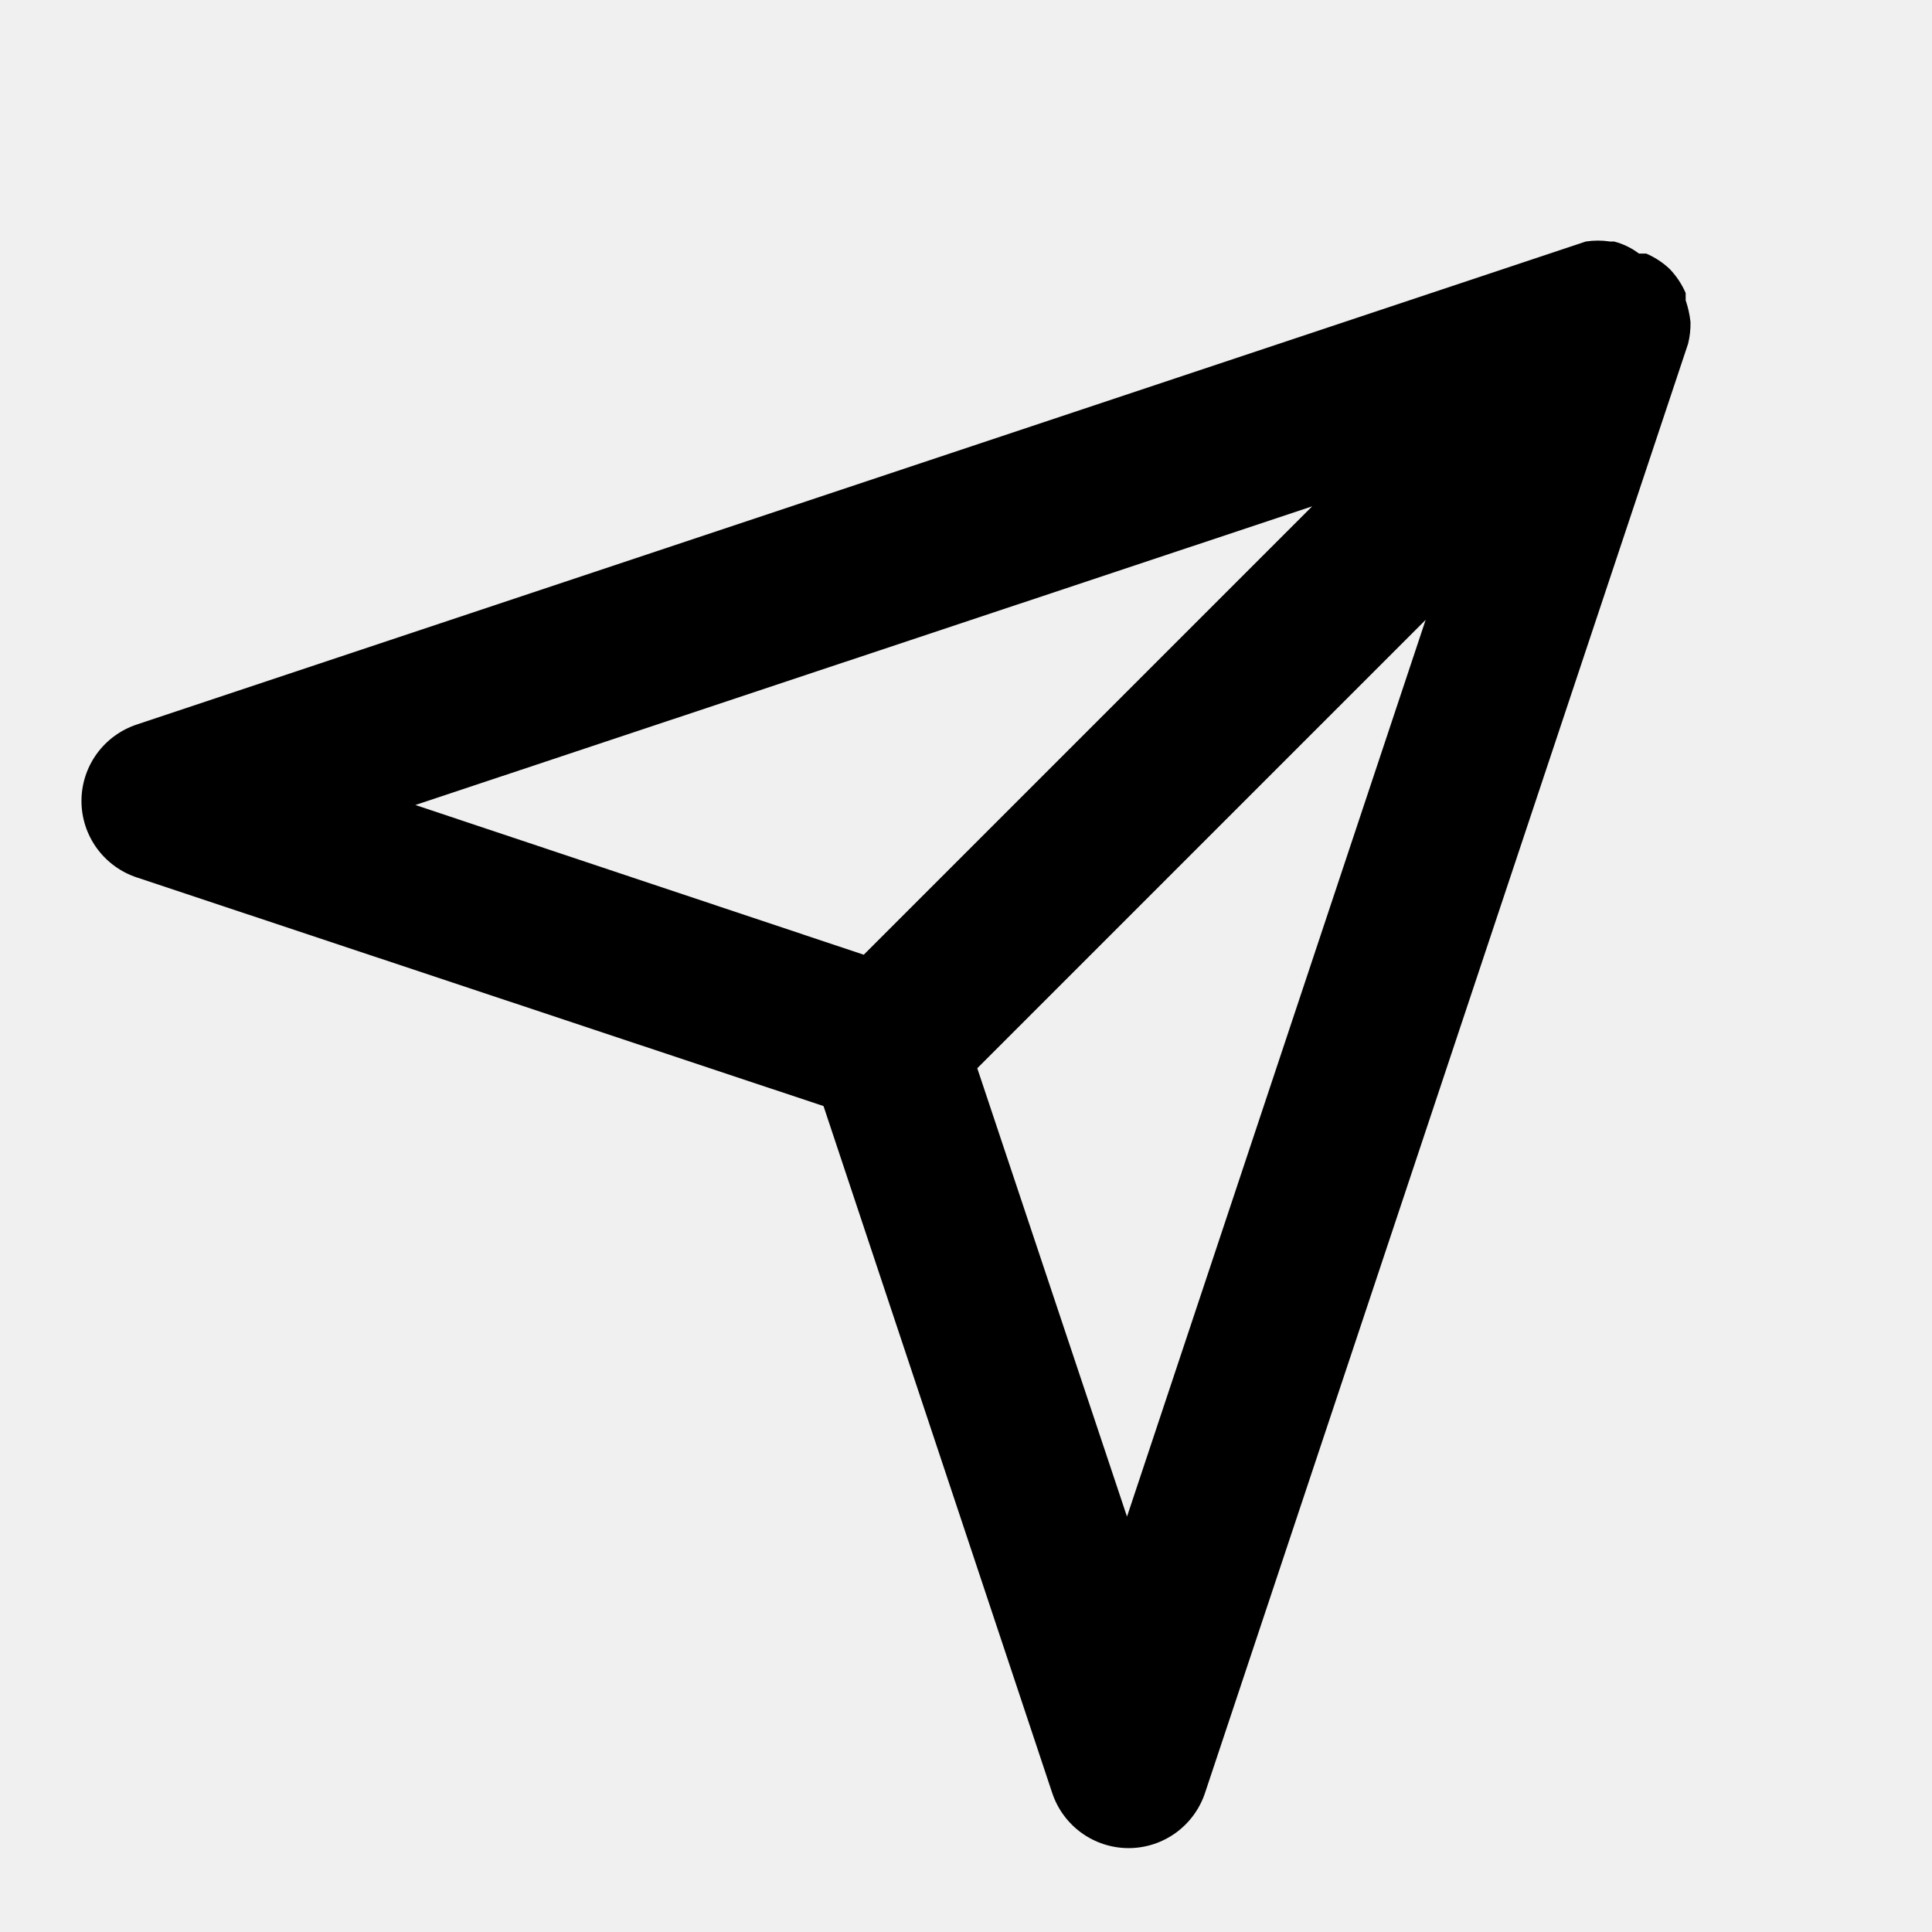
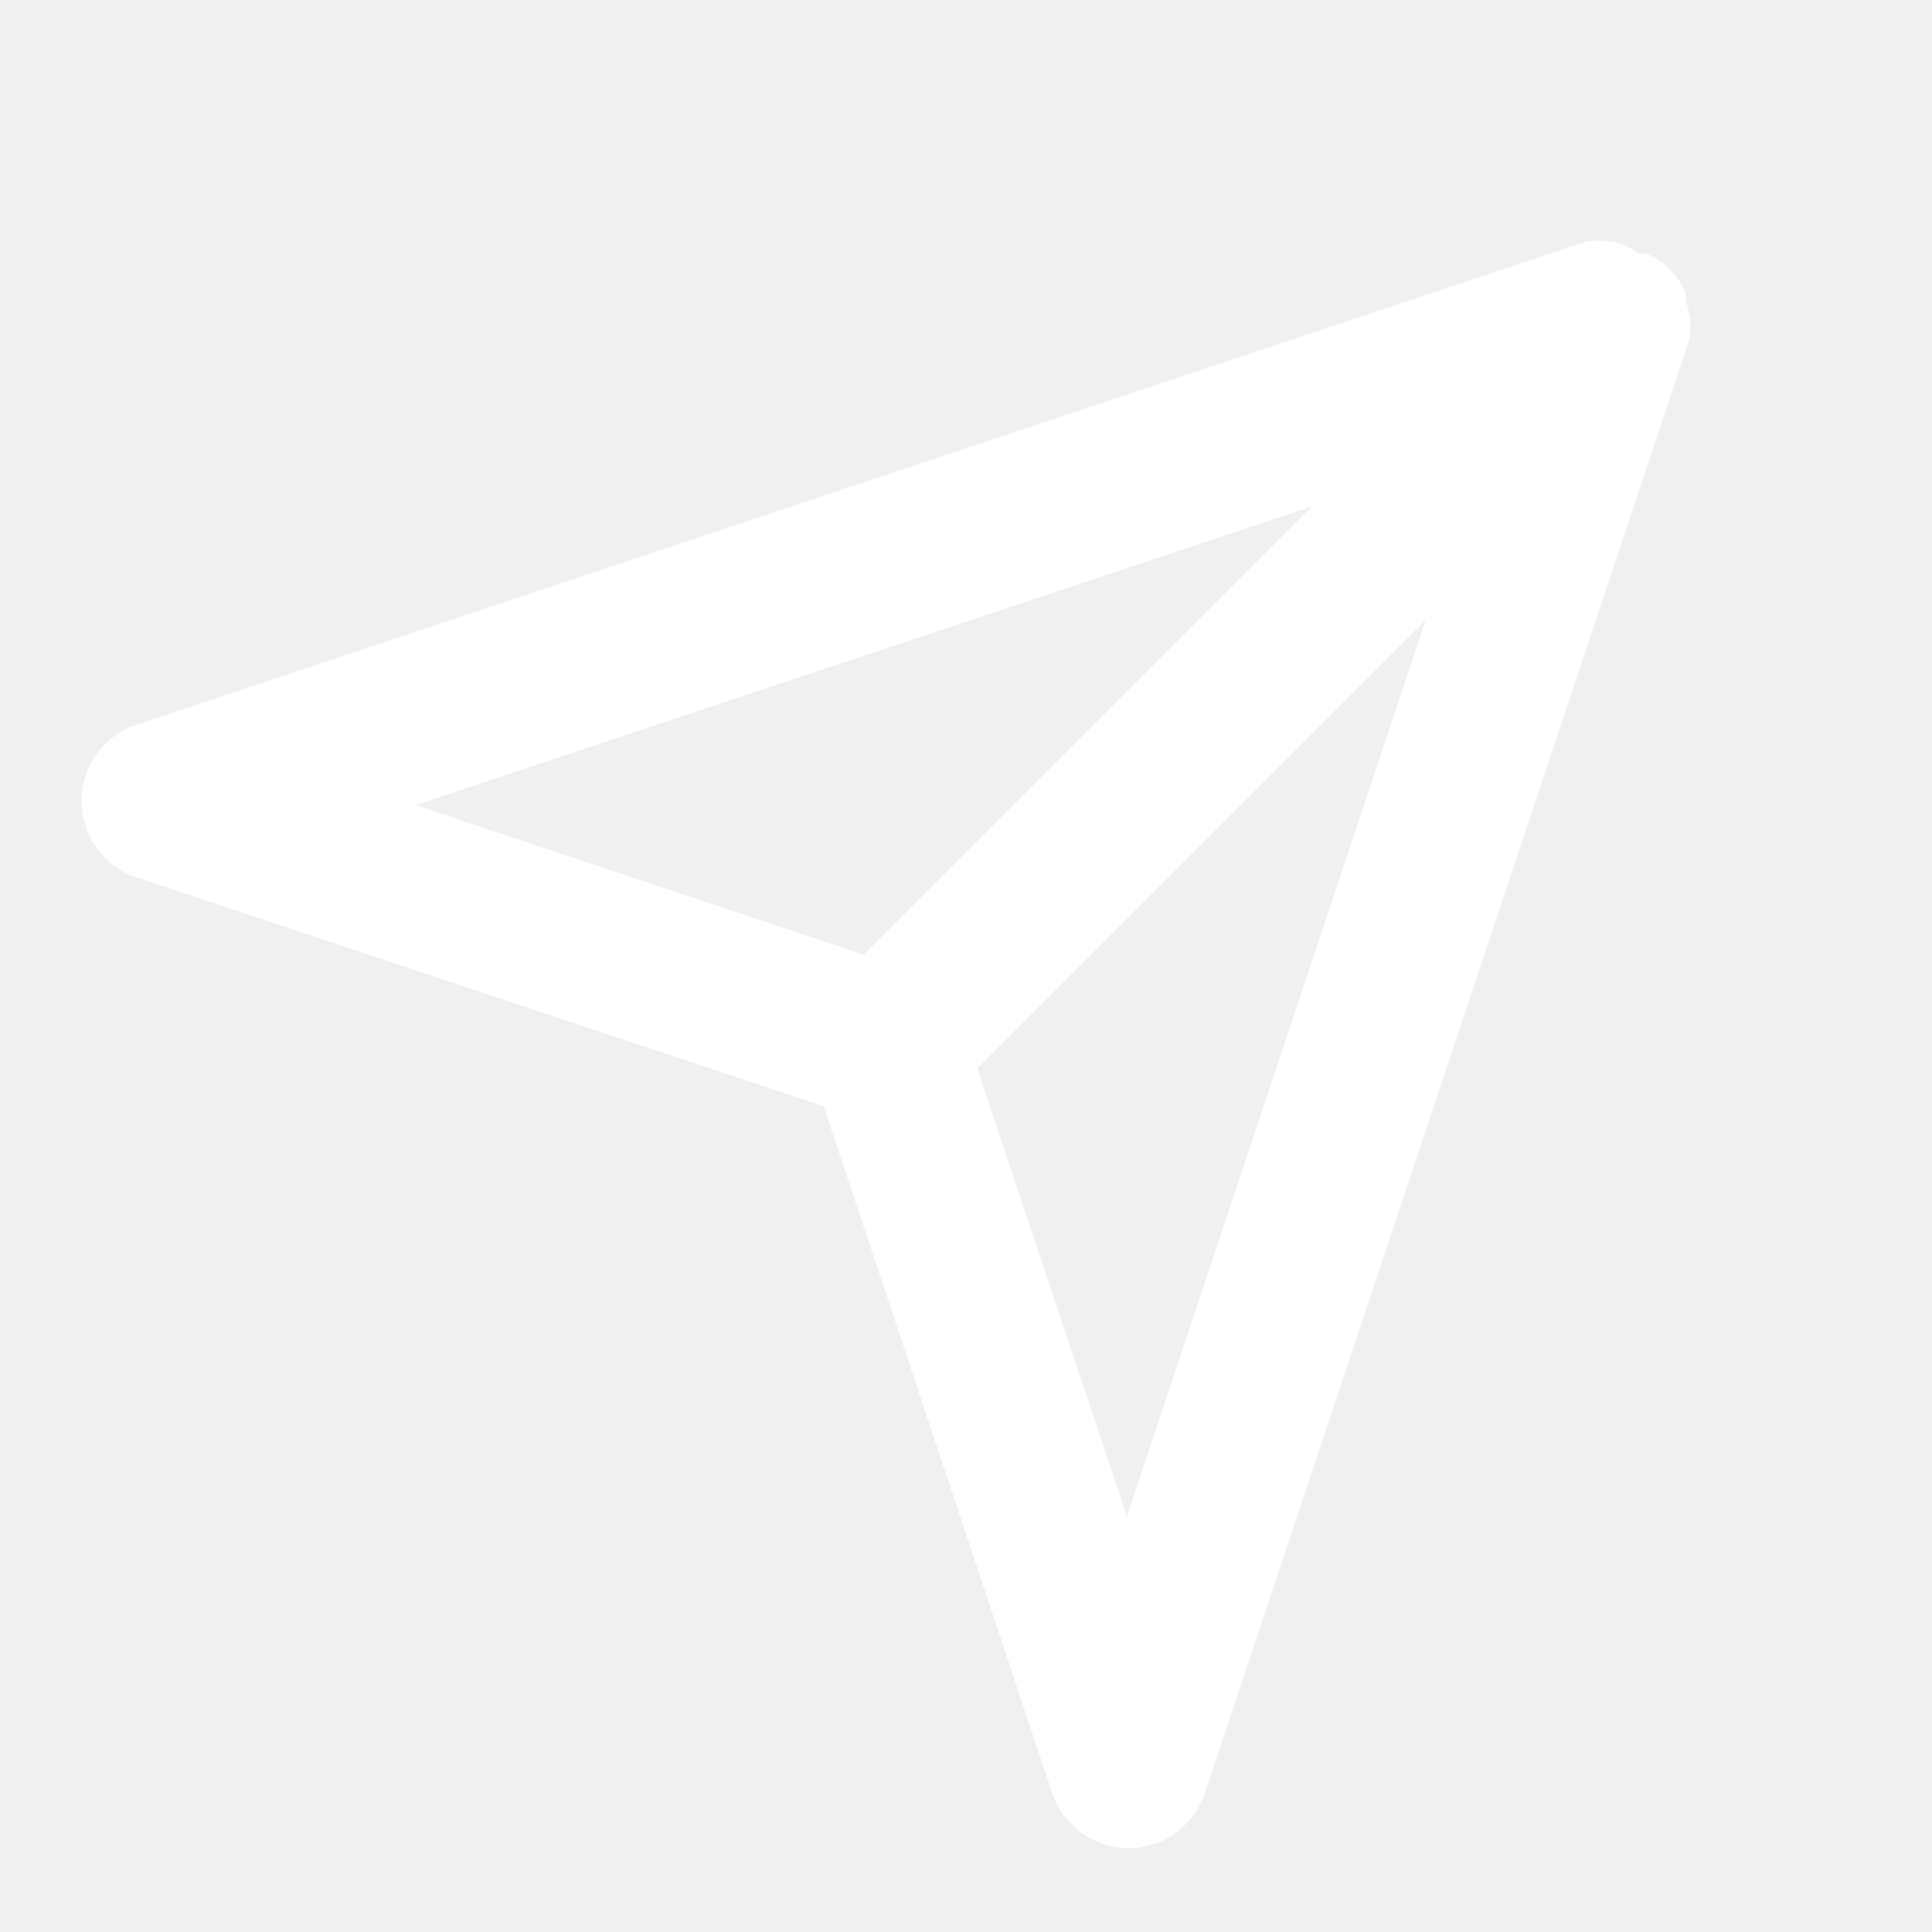
<svg xmlns="http://www.w3.org/2000/svg" width="24" height="24" viewBox="0 0 24 24" fill="none">
  <g clip-path="url(#clip0_301_4345)">
-     <path d="M21 4C20.99 3.908 20.97 3.818 20.94 3.73V3.64C20.892 3.529 20.824 3.427 20.74 3.34C20.655 3.26 20.557 3.196 20.45 3.15H20.36C20.268 3.08 20.162 3.029 20.05 3H20C19.901 2.985 19.799 2.985 19.7 3L1.7 9C1.5 9.066 1.326 9.193 1.202 9.364C1.079 9.534 1.012 9.739 1.012 9.95C1.012 10.161 1.079 10.366 1.202 10.536C1.326 10.707 1.5 10.834 1.7 10.9L10.23 13.74L13.07 22.27C13.136 22.47 13.263 22.644 13.434 22.768C13.604 22.891 13.809 22.958 14.02 22.958C14.231 22.958 14.436 22.891 14.606 22.768C14.777 22.644 14.904 22.47 14.97 22.27L20.97 4.27C20.992 4.182 21.002 4.091 21 4ZM16.3 6.29L10.73 11.86L5.16 10L16.3 6.29ZM14 18.84L12.14 13.27L17.71 7.7L14 18.84Z" fill="black" />
+     <path d="M21 4C20.99 3.908 20.97 3.818 20.94 3.73V3.64C20.892 3.529 20.824 3.427 20.74 3.34C20.655 3.26 20.557 3.196 20.45 3.15H20.36C20.268 3.08 20.162 3.029 20.05 3H20C19.901 2.985 19.799 2.985 19.7 3L1.7 9C1.5 9.066 1.326 9.193 1.202 9.364C1.079 9.534 1.012 9.739 1.012 9.95C1.012 10.161 1.079 10.366 1.202 10.536C1.326 10.707 1.5 10.834 1.7 10.9L10.23 13.74L13.07 22.27C13.136 22.47 13.263 22.644 13.434 22.768C13.604 22.891 13.809 22.958 14.02 22.958C14.231 22.958 14.436 22.891 14.606 22.768C14.777 22.644 14.904 22.47 14.97 22.27L20.97 4.27C20.992 4.182 21.002 4.091 21 4ZM16.3 6.29L10.73 11.86L5.16 10L16.3 6.29ZM14 18.84L12.14 13.27L17.71 7.7L14 18.84Z" fill="white" />
  </g>
  <defs>
    <clipPath id="clip0_301_4345">
      <rect width="24" height="24" fill="white" />
    </clipPath>
  </defs>
</svg>
